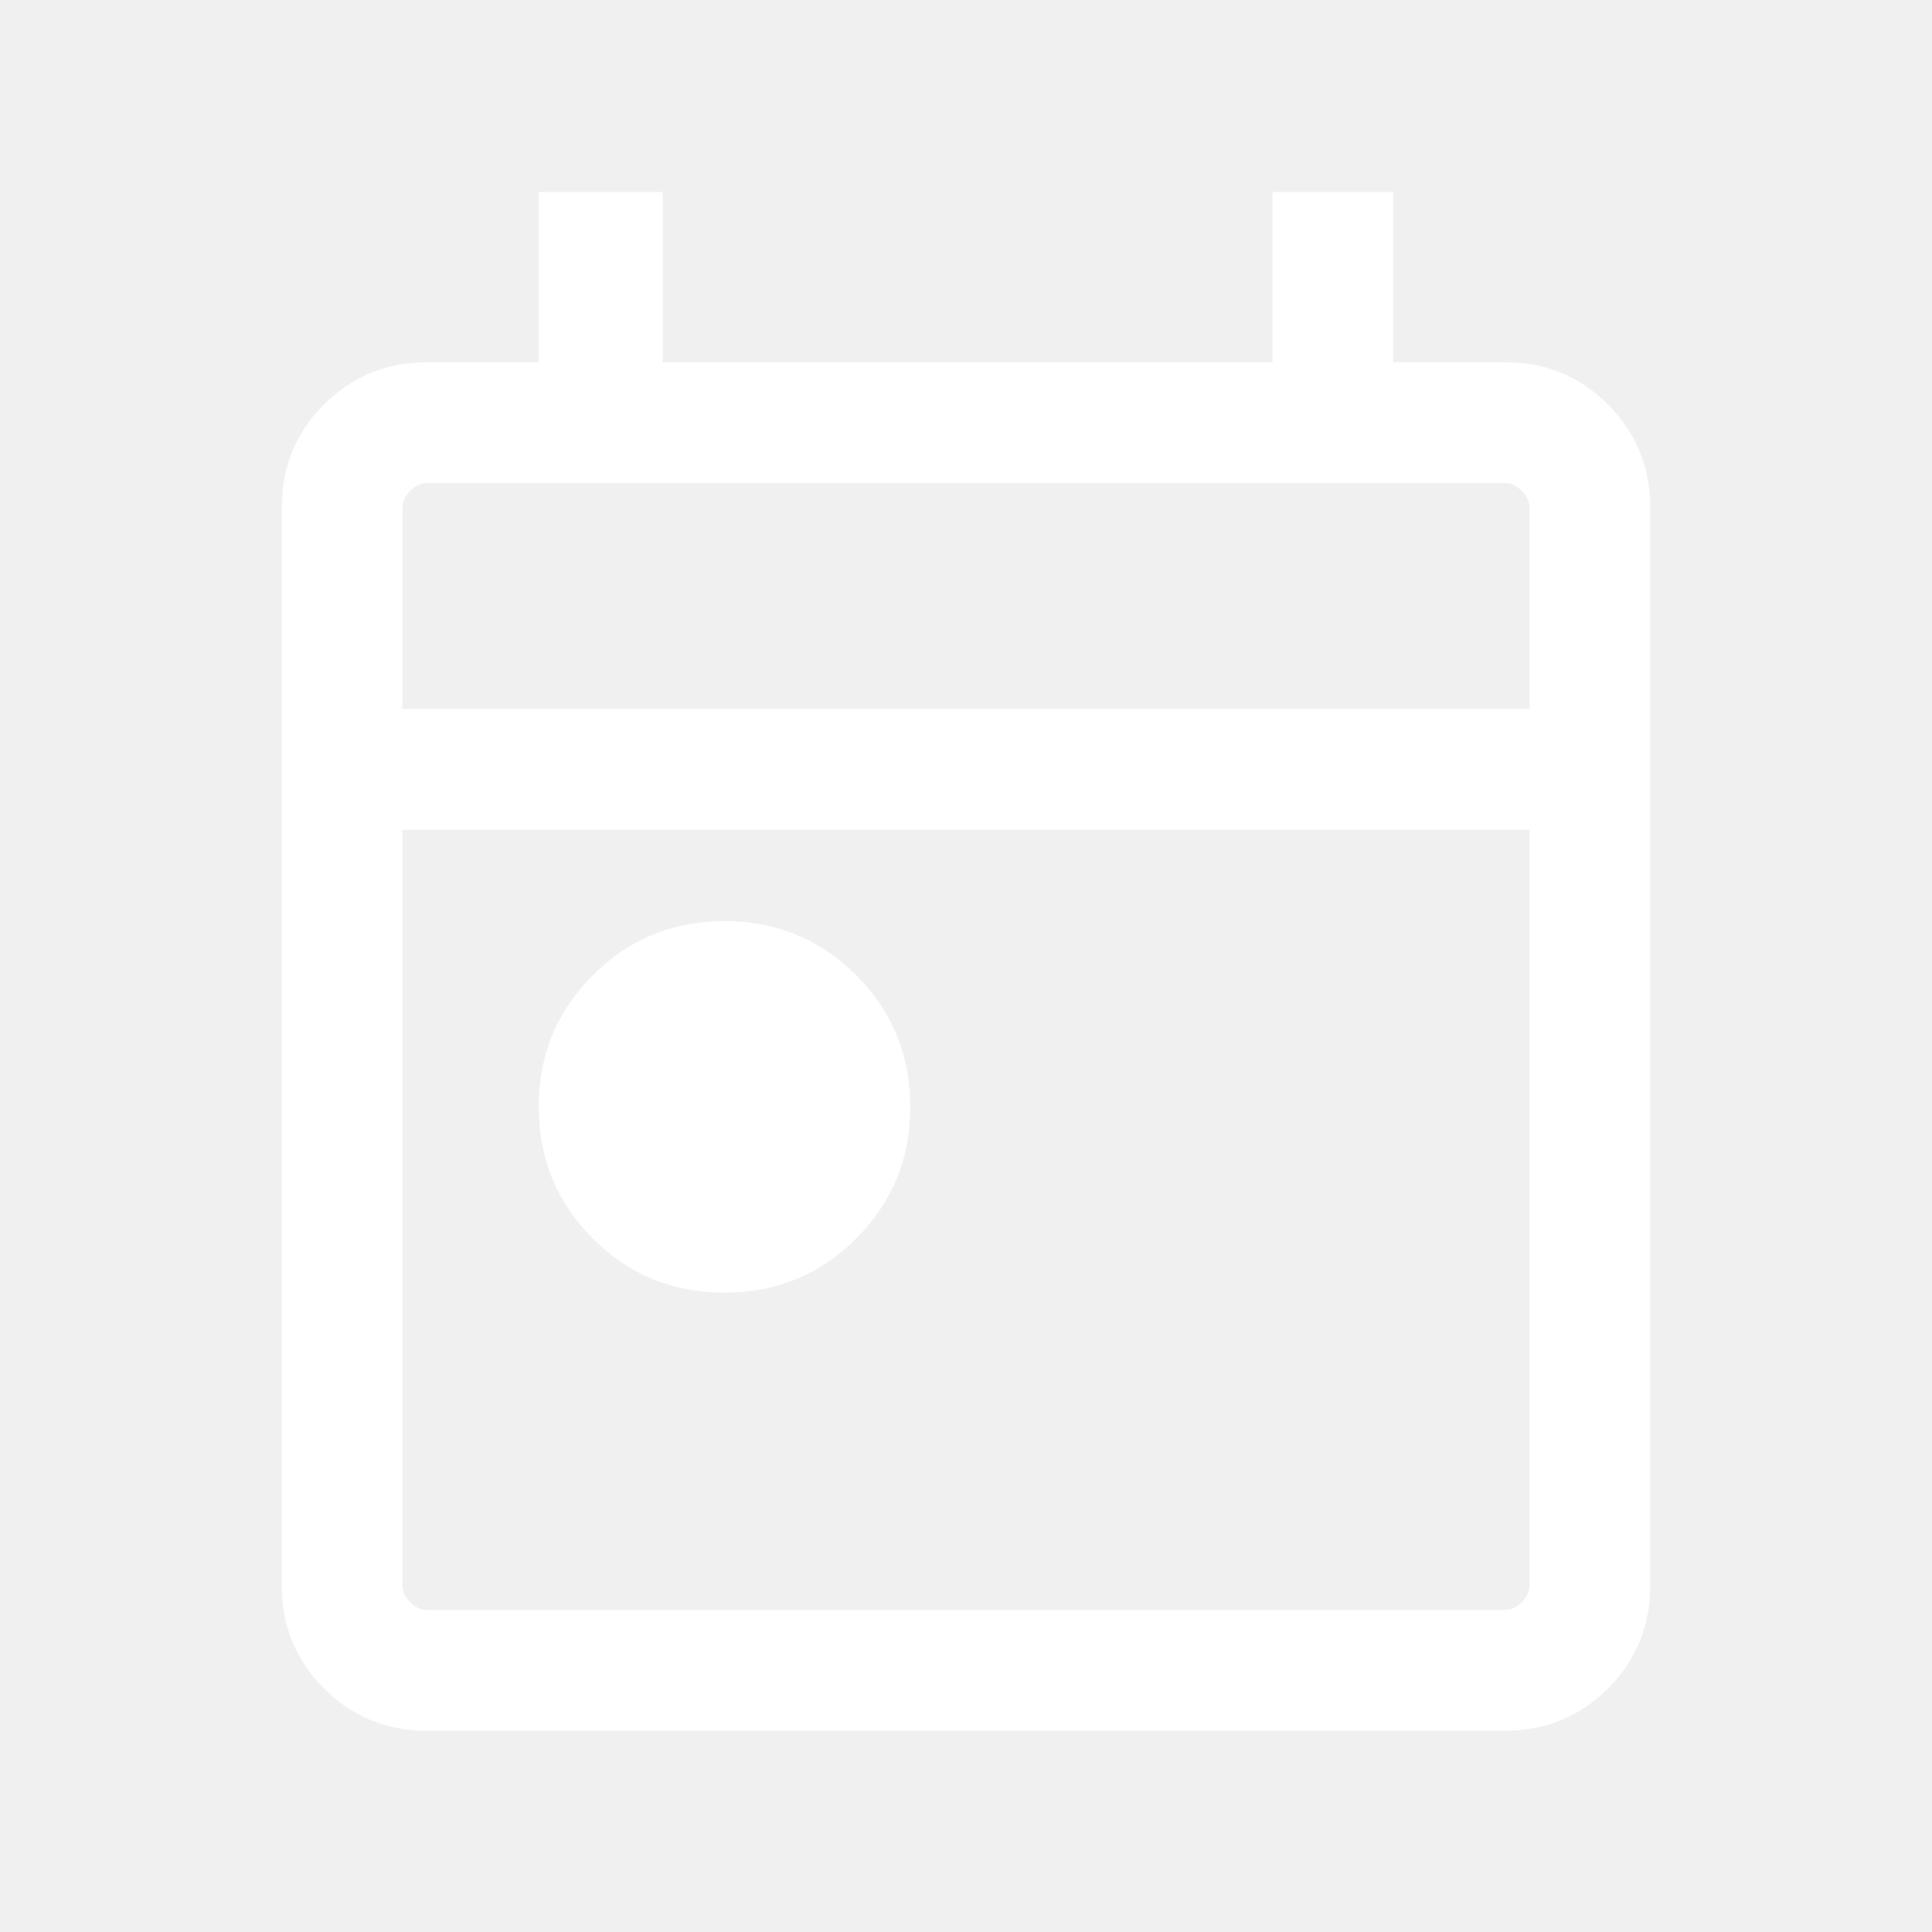
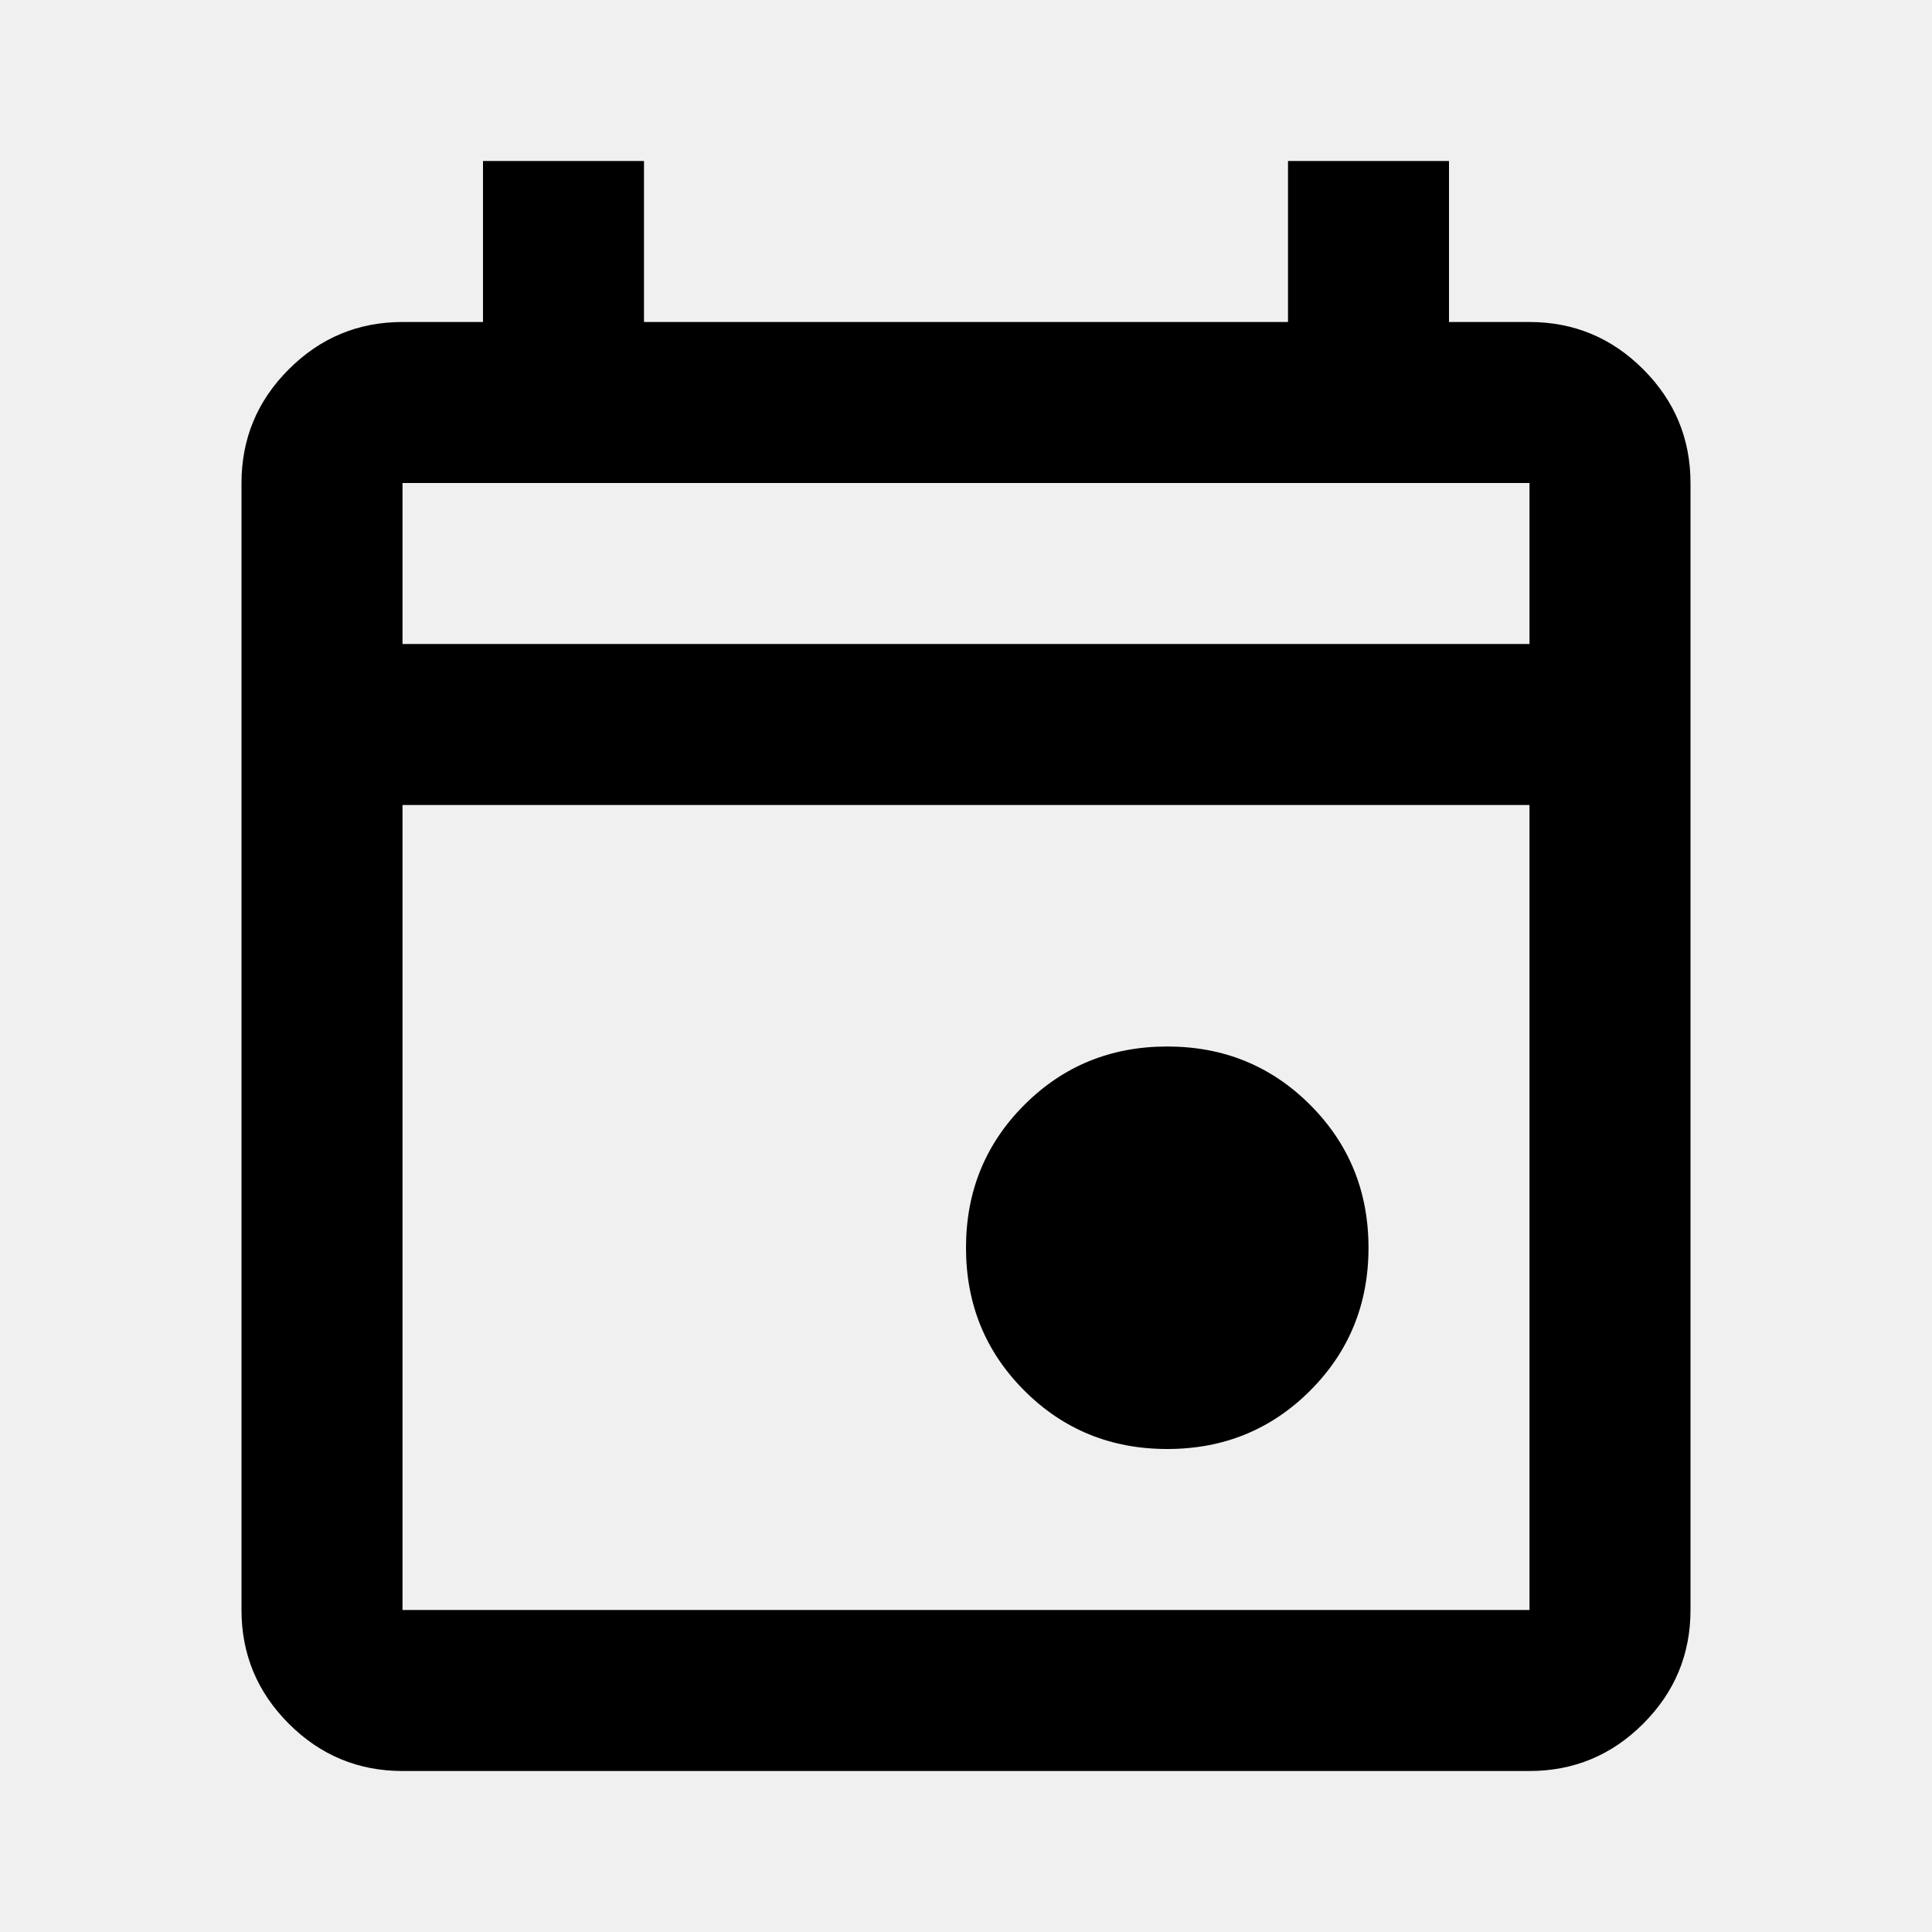
- <svg xmlns="http://www.w3.org/2000/svg" height="24px" viewBox="0 -960 960 960" width="24px" fill="#FFFFFF">
-   <path d="M294.58-344.58q-26.89-26.88-26.89-65.42 0-38.54 26.89-65.42 26.88-26.89 65.42-26.89 38.54 0 65.42 26.89 26.89 26.88 26.89 65.42 0 38.54-26.89 65.42-26.88 26.89-65.42 26.89-38.54 0-65.42-26.89ZM212.31-100Q182-100 161-121q-21-21-21-51.31v-535.38Q140-738 161-759q21-21 51.31-21h55.38v-84.61h61.54V-780h303.08v-84.61h60V-780h55.38Q778-780 799-759q21 21 21 51.31v535.38Q820-142 799-121q-21 21-51.31 21H212.31Zm0-60h535.38q4.62 0 8.46-3.85 3.85-3.84 3.85-8.46v-375.38H200v375.38q0 4.62 3.85 8.46 3.84 3.85 8.46 3.85ZM200-607.69h560v-100q0-4.62-3.85-8.46-3.84-3.85-8.46-3.85H212.31q-4.62 0-8.46 3.85-3.85 3.84-3.85 8.46v100Zm0 0V-720v112.31Z" />
+ <svg xmlns="http://www.w3.org/2000/svg" height="24px" viewBox="0 -960 960 960" width="24px" fill="#000000">
+   <path d="M509-269q-29-29-29-71t29-71q29-29 71-29t71 29q29 29 29 71t-29 71q-29 29-71 29t-71-29ZM200-80q-33 0-56.5-23.5T120-160v-560q0-33 23.5-56.5T200-800h40v-80h80v80h320v-80h80v80h40q33 0 56.5 23.5T840-720v560q0 33-23.5 56.5T760-80H200Zm0-80h560v-400H200v400Zm0-480h560v-80H200v80Zm0 0v-80 80Z" />
</svg>
